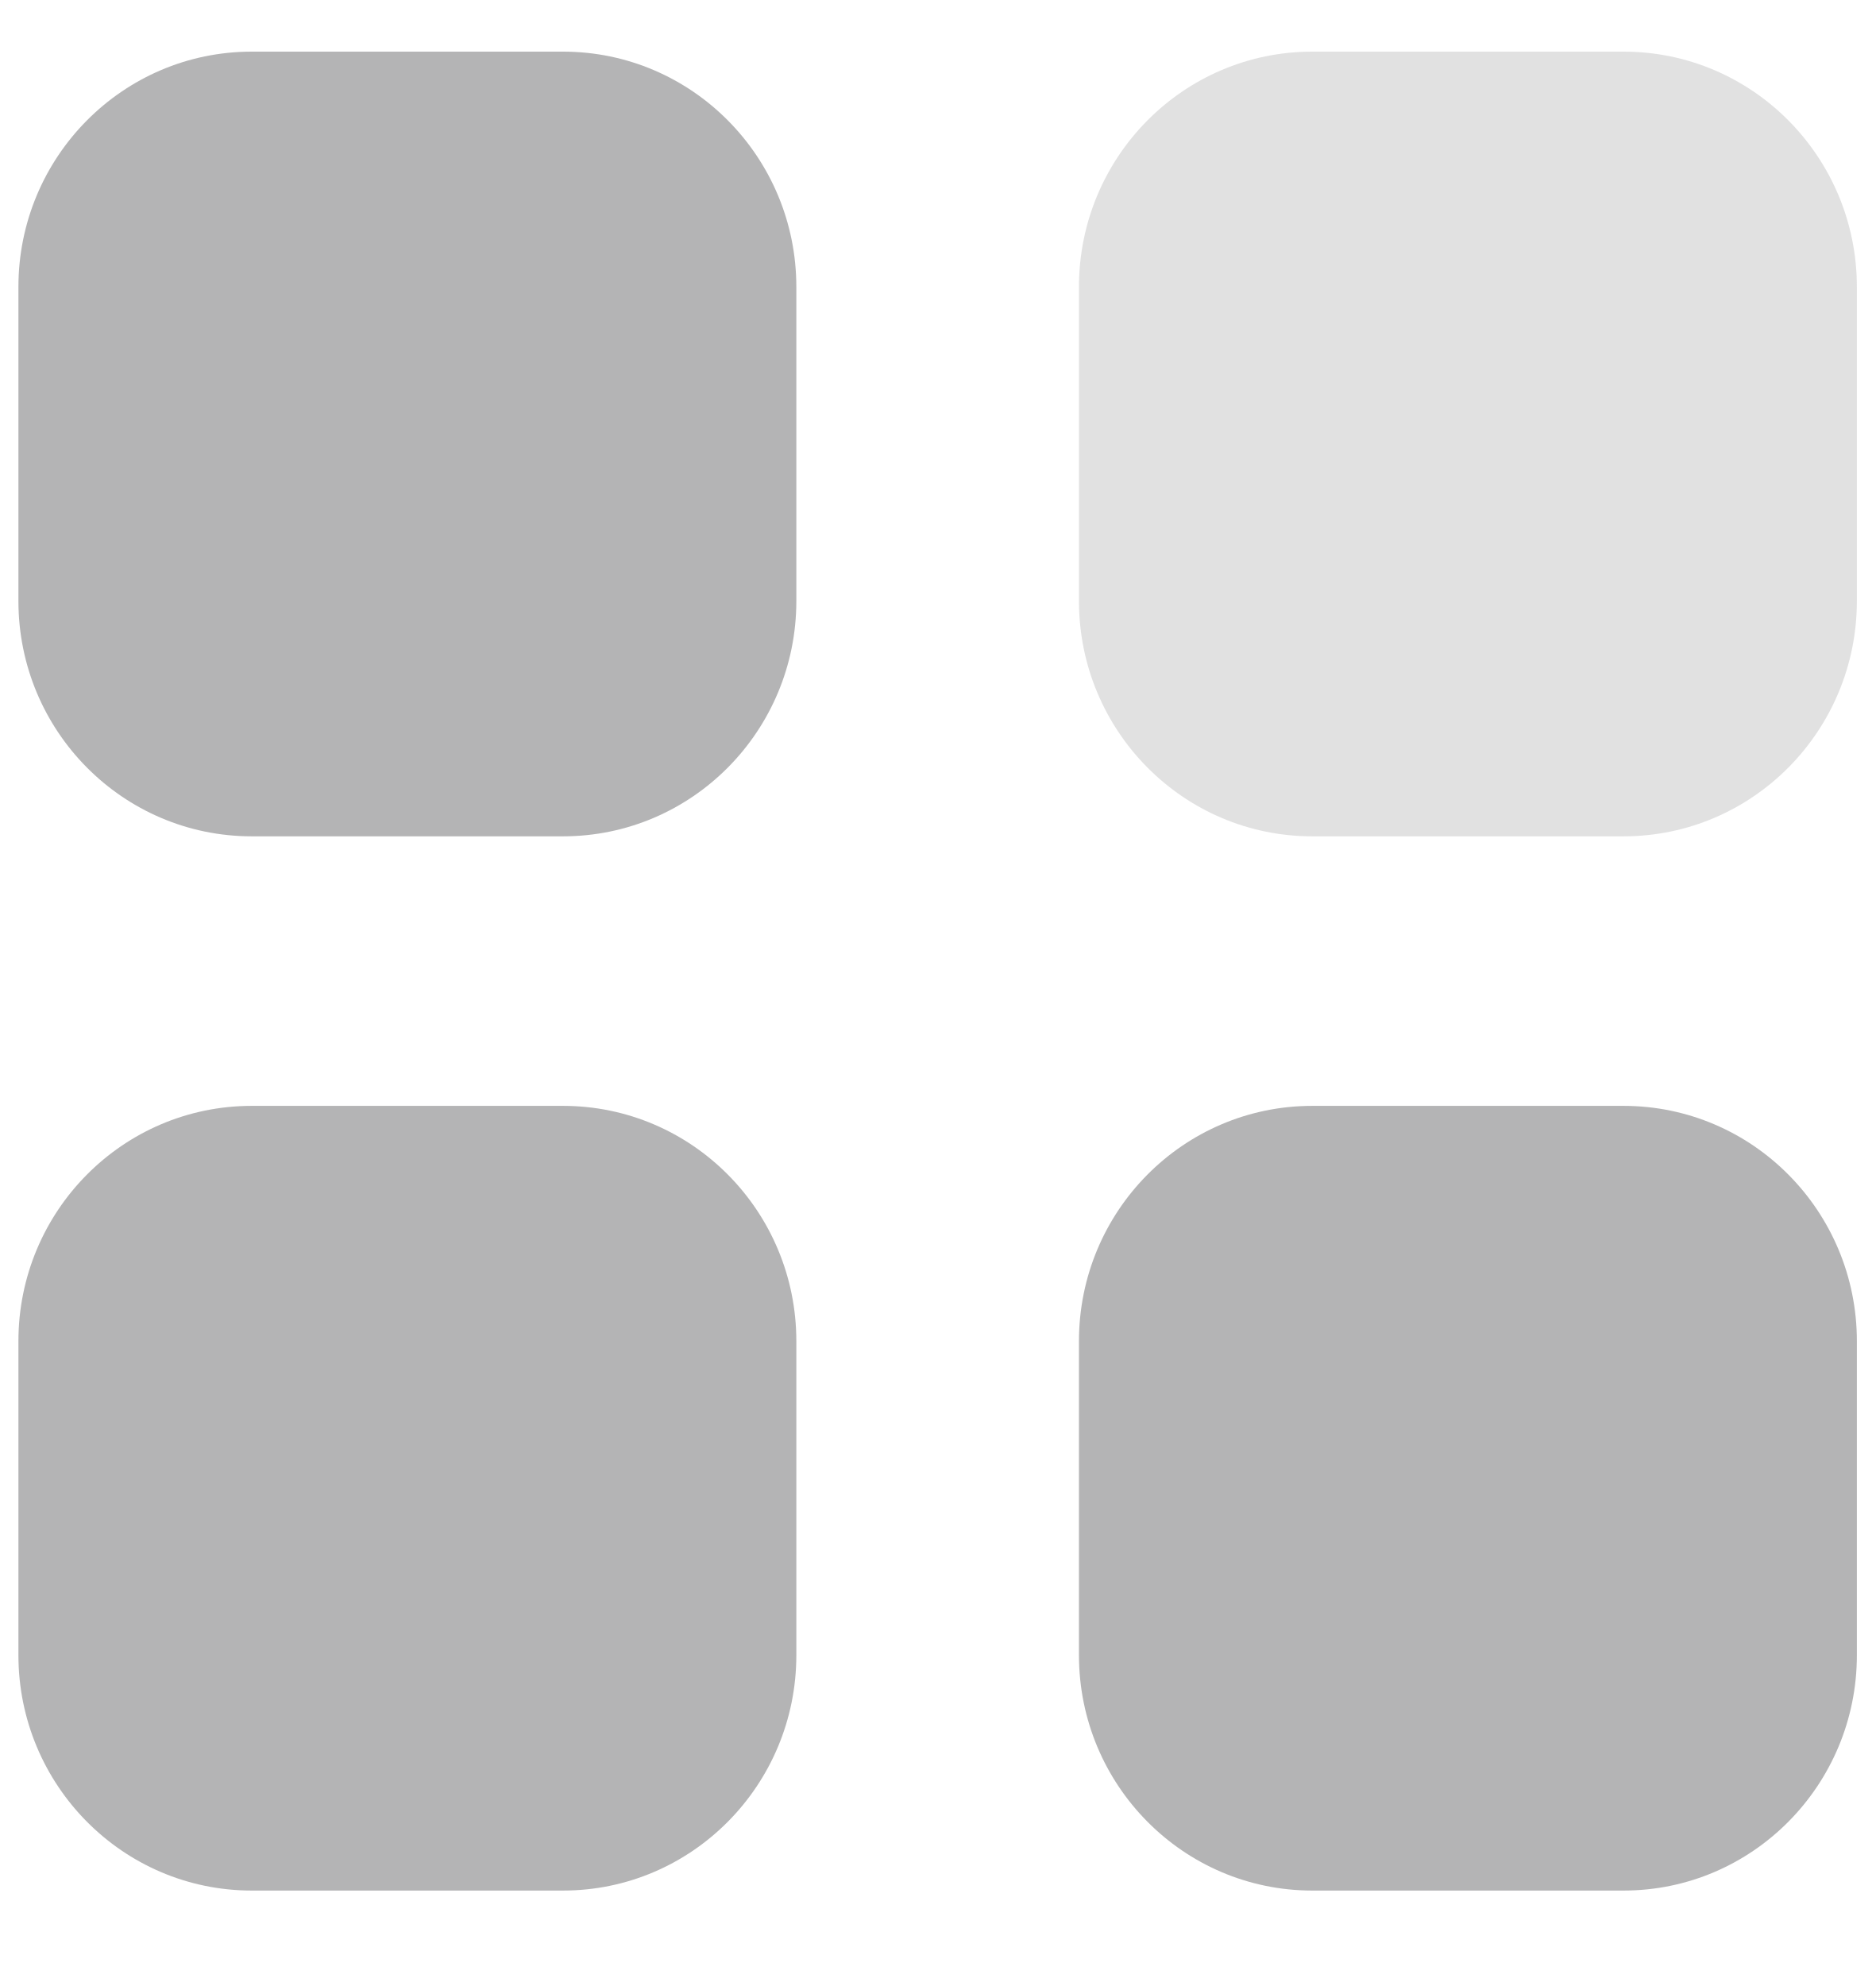
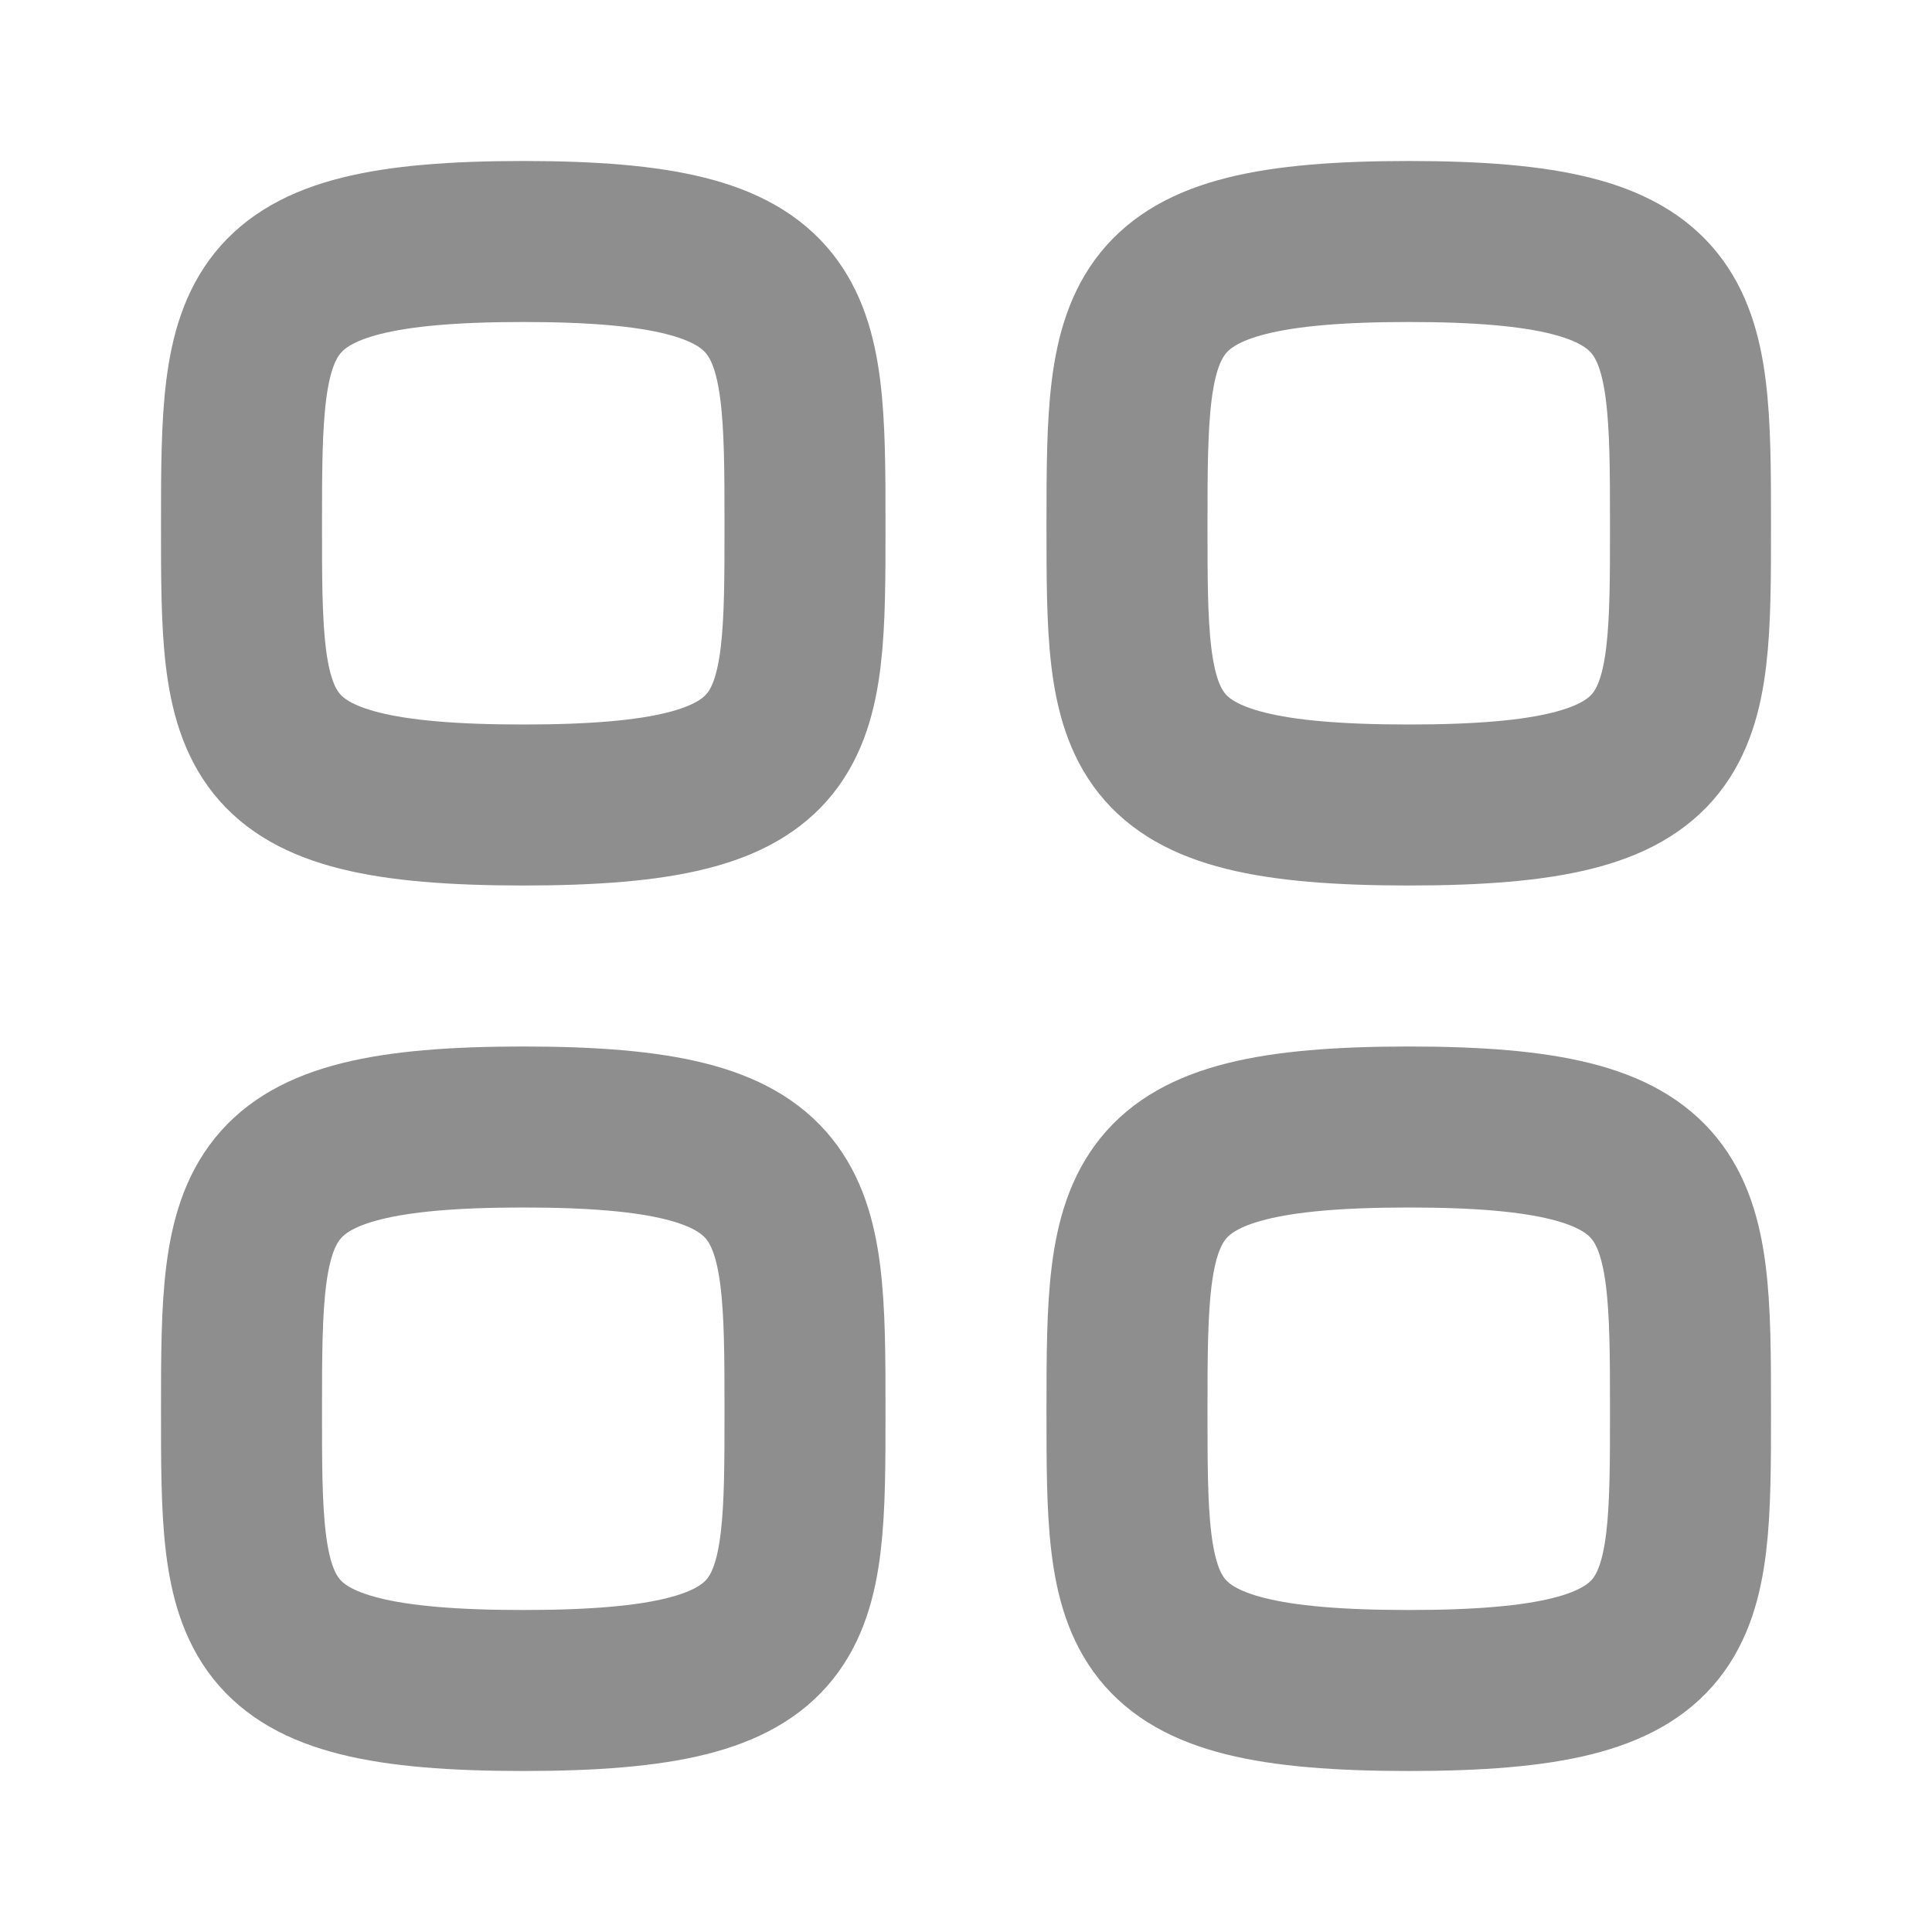
- <svg xmlns="http://www.w3.org/2000/svg" width="17" height="18" viewBox="0 0 17 18" fill="none">
-   <path opacity="0.4" d="M11.896 0.468H14.718C15.886 0.468 16.833 1.423 16.833 2.601V5.447C16.833 6.625 15.886 7.58 14.718 7.58H11.896C10.728 7.58 9.781 6.625 9.781 5.447V2.601C9.781 1.423 10.728 0.468 11.896 0.468" fill="#B4B4B5" />
-   <path fill-rule="evenodd" clip-rule="evenodd" d="M2.282 0.468H5.104C6.272 0.468 7.219 1.423 7.219 2.601V5.447C7.219 6.625 6.272 7.58 5.104 7.58H2.282C1.114 7.58 0.167 6.625 0.167 5.447V2.601C0.167 1.423 1.114 0.468 2.282 0.468ZM2.282 10.023H5.104C6.272 10.023 7.219 10.977 7.219 12.156V15.001C7.219 16.179 6.272 17.135 5.104 17.135H2.282C1.114 17.135 0.167 16.179 0.167 15.001V12.156C0.167 10.977 1.114 10.023 2.282 10.023ZM14.718 10.023H11.896C10.728 10.023 9.781 10.977 9.781 12.156V15.001C9.781 16.179 10.728 17.135 11.896 17.135H14.718C15.886 17.135 16.833 16.179 16.833 15.001V12.156C16.833 10.977 15.886 10.023 14.718 10.023Z" fill="#B4B4B5" />
+ <svg xmlns="http://www.w3.org/2000/svg" width="18" height="18" viewBox="0 0 18 18" fill="none">
+   <path fill-rule="evenodd" clip-rule="evenodd" d="M2.25 4.875C2.25 2.906 2.271 2.25 4.875 2.25C7.479 2.25 7.5 2.906 7.5 4.875C7.5 6.844 7.508 7.5 4.875 7.5C2.242 7.5 2.25 6.844 2.25 4.875Z" stroke="#8E8E8E" stroke-width="1.5" stroke-linecap="round" stroke-linejoin="round" />
+   <path fill-rule="evenodd" clip-rule="evenodd" d="M10.5 4.875C10.5 2.906 10.521 2.25 13.125 2.25C15.729 2.25 15.75 2.906 15.75 4.875C15.75 6.844 15.758 7.5 13.125 7.5C10.492 7.5 10.5 6.844 10.5 4.875Z" stroke="#8E8E8E" stroke-width="1.5" stroke-linecap="round" stroke-linejoin="round" />
+   <path fill-rule="evenodd" clip-rule="evenodd" d="M2.25 13.125C2.25 11.156 2.271 10.5 4.875 10.5C7.479 10.5 7.5 11.156 7.5 13.125C7.5 15.094 7.508 15.75 4.875 15.75C2.242 15.75 2.25 15.094 2.25 13.125Z" stroke="#8E8E8E" stroke-width="1.5" stroke-linecap="round" stroke-linejoin="round" />
+   <path fill-rule="evenodd" clip-rule="evenodd" d="M10.5 13.125C10.5 11.156 10.521 10.5 13.125 10.5C15.729 10.5 15.75 11.156 15.75 13.125C15.75 15.094 15.758 15.75 13.125 15.75C10.492 15.75 10.5 15.094 10.5 13.125Z" stroke="#8E8E8E" stroke-width="1.5" stroke-linecap="round" stroke-linejoin="round" />
</svg>
